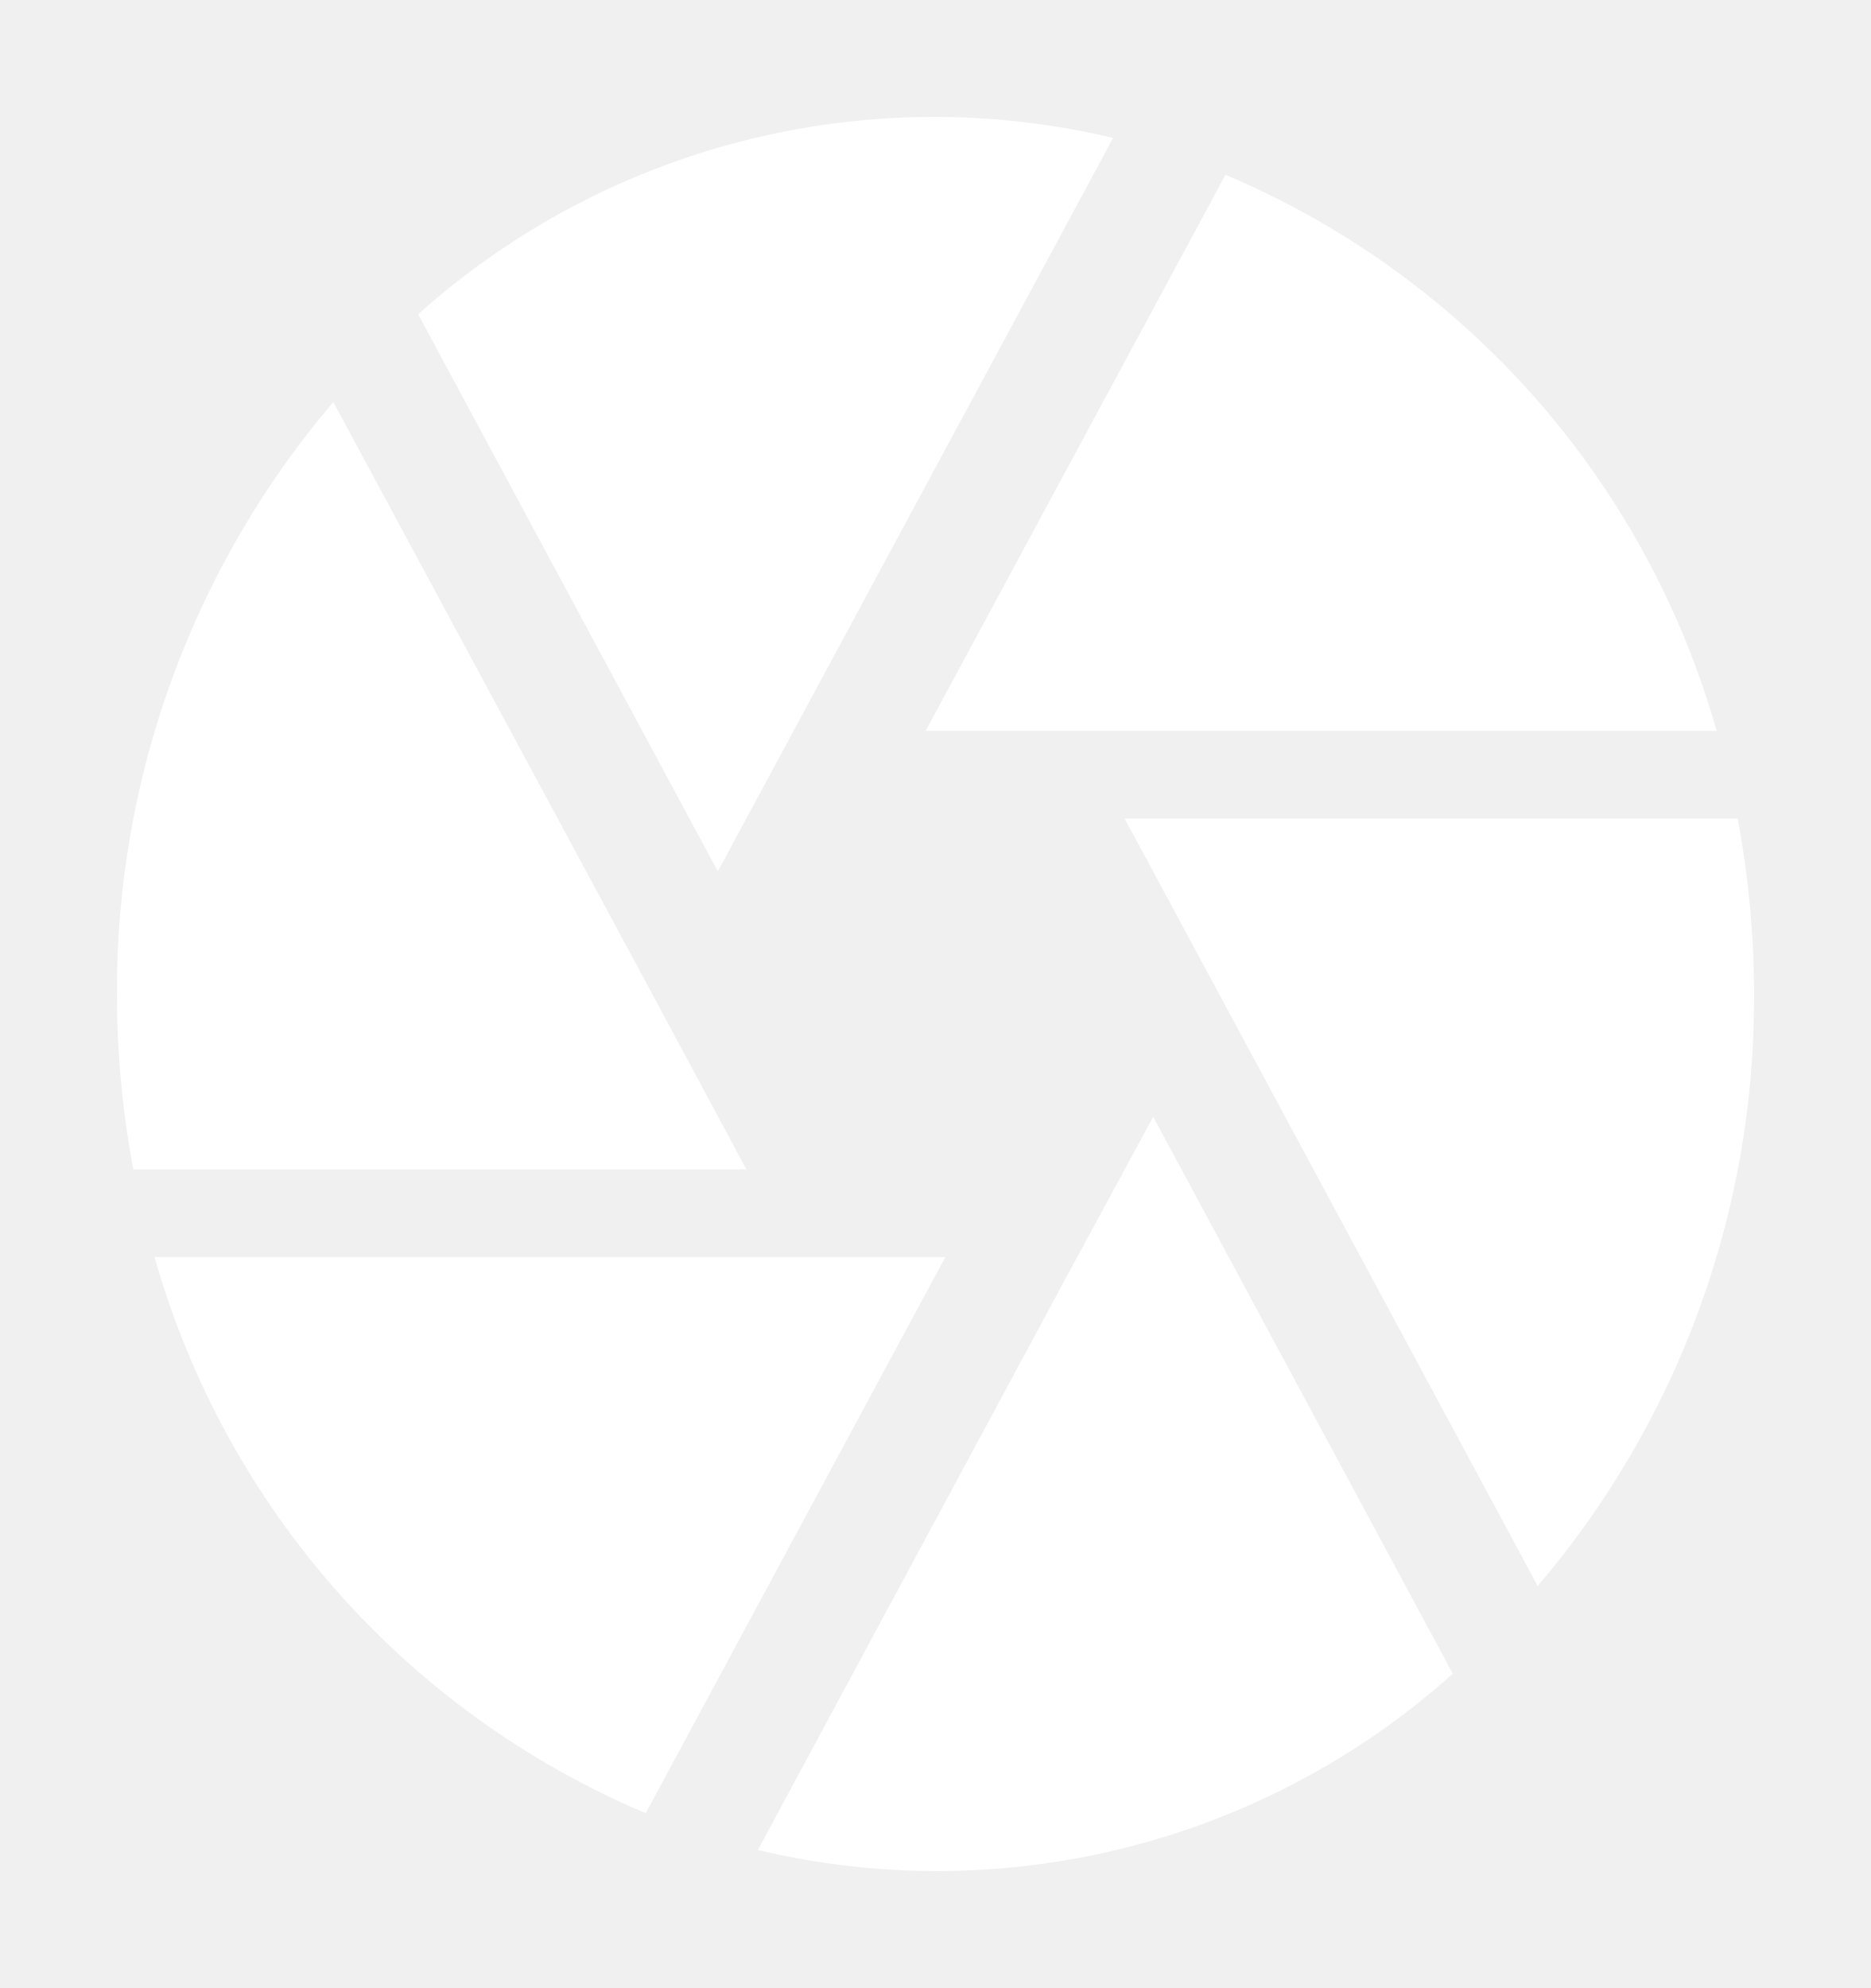
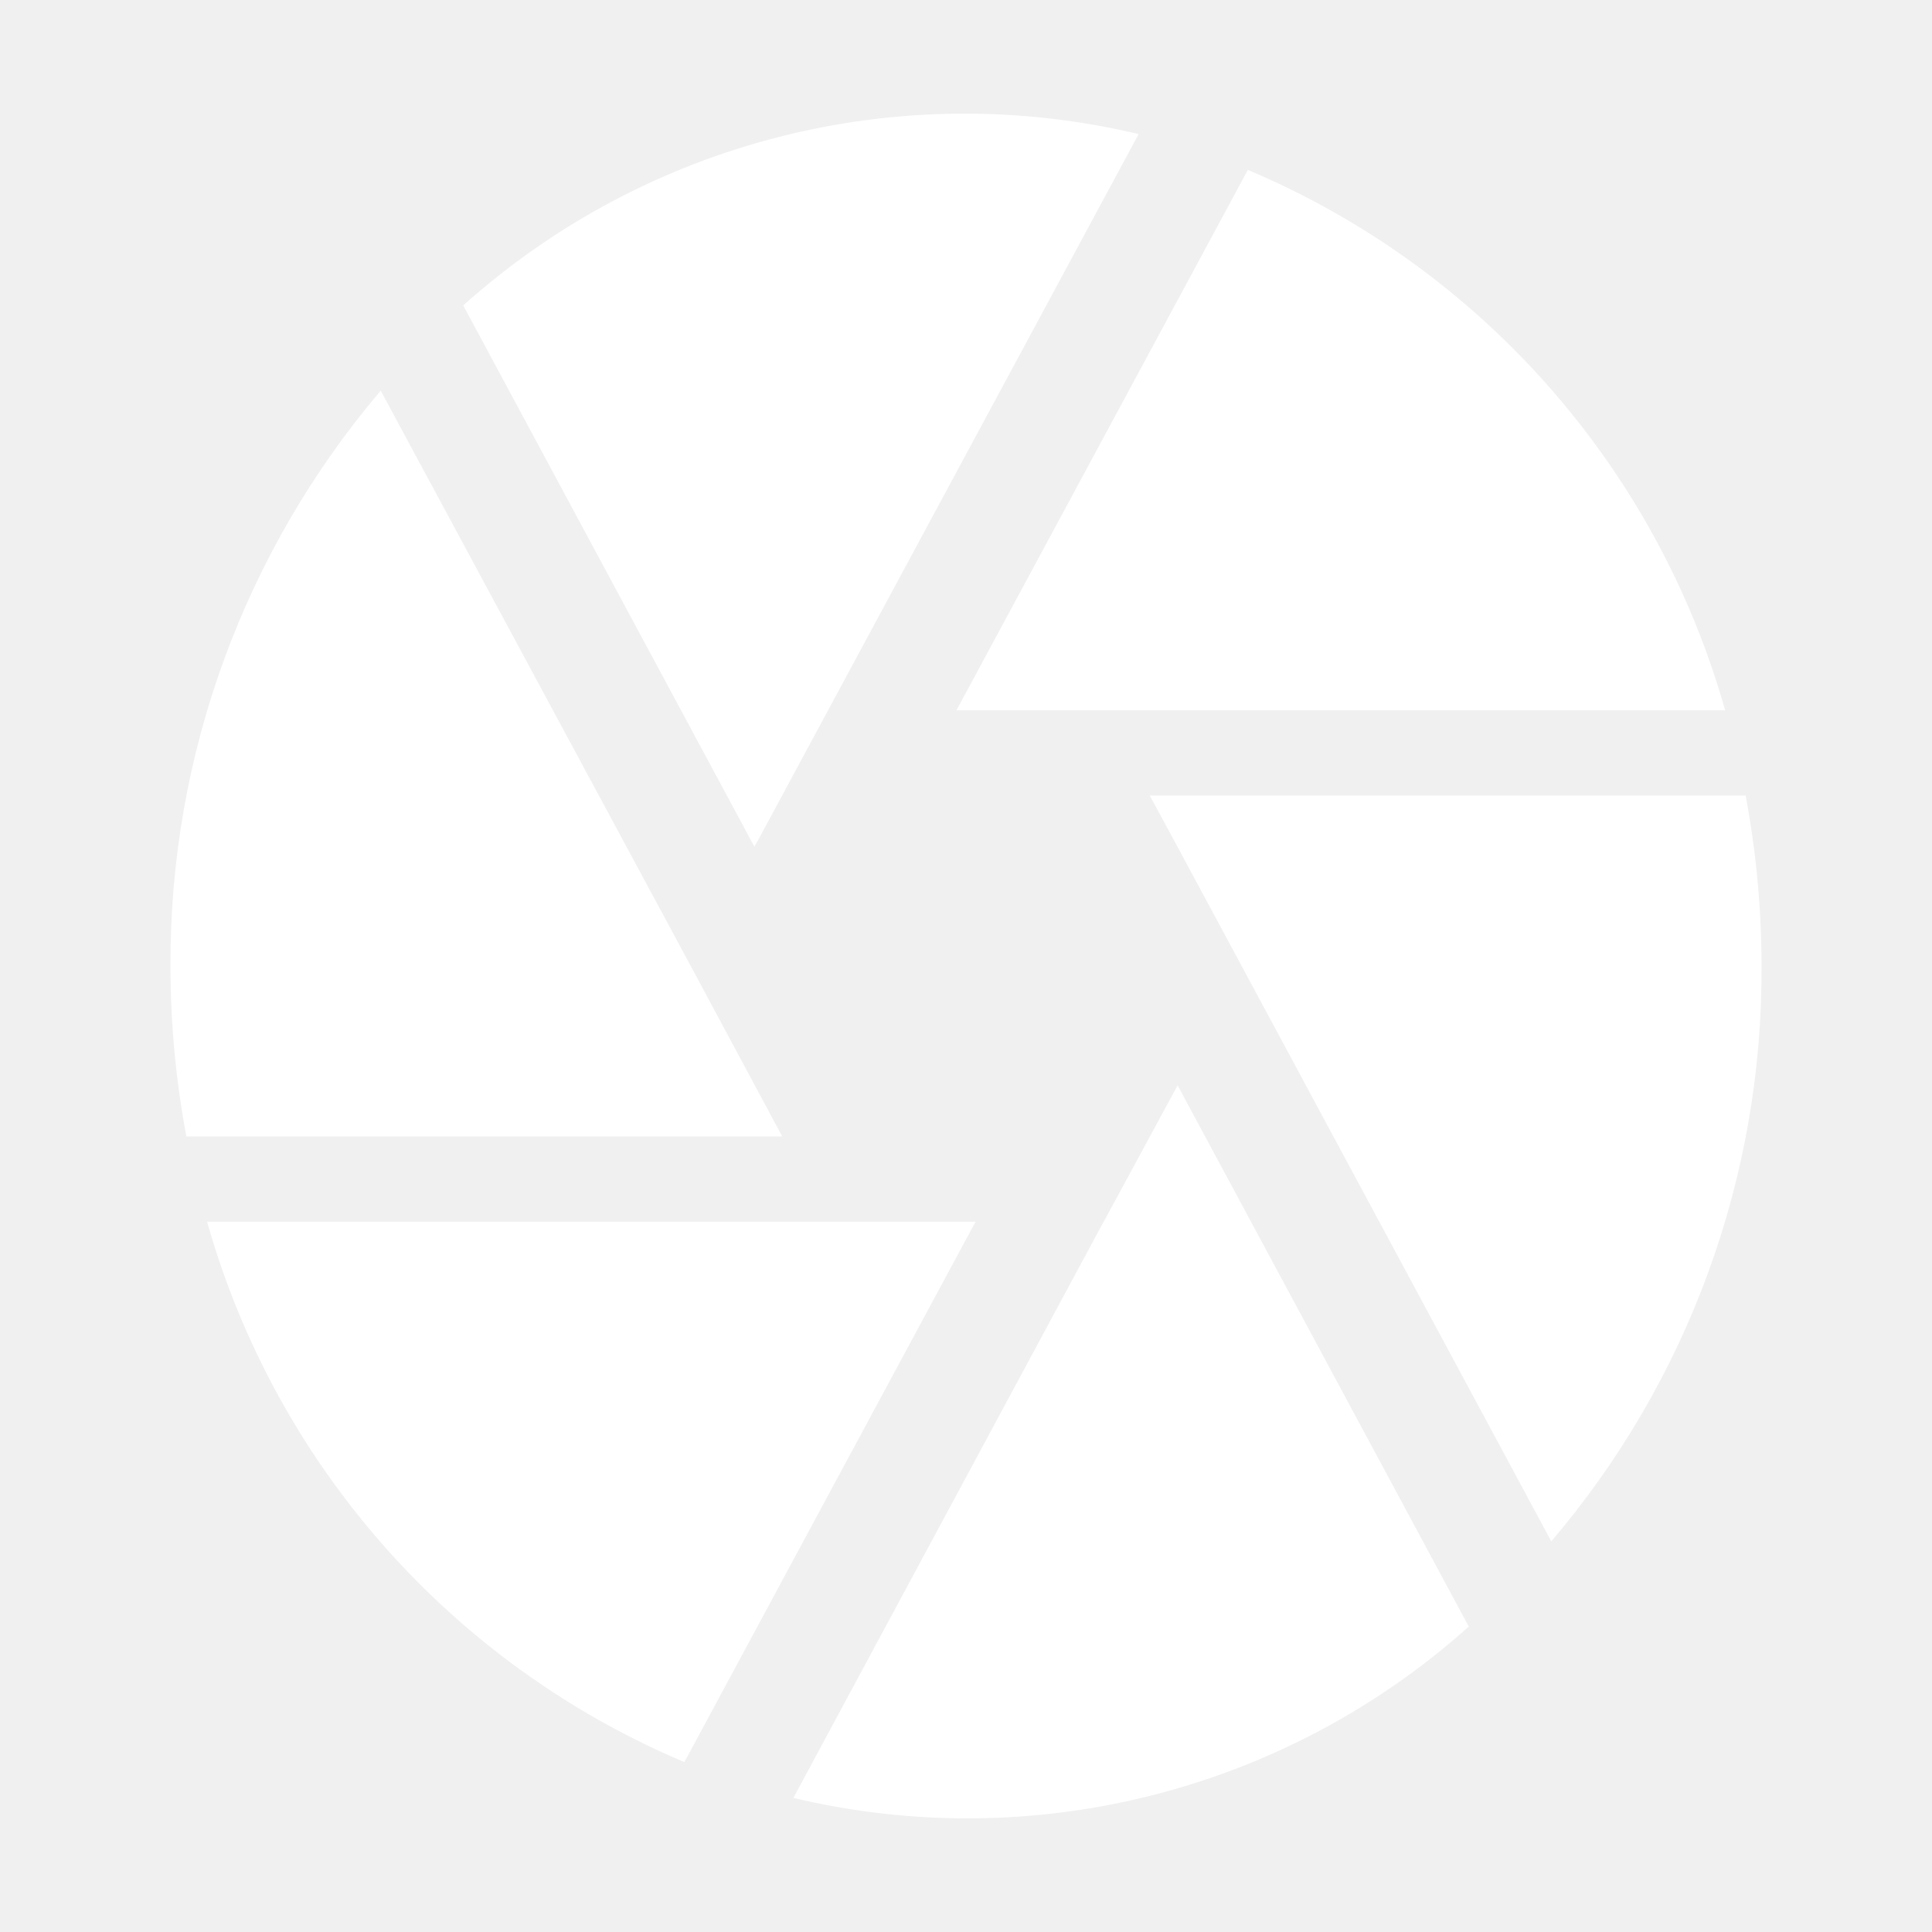
- <svg xmlns="http://www.w3.org/2000/svg" id="gift" width="32" height="34" viewBox="0 0 32 34">
-   <g id="camera">
-     <path id="Tracé_7161" data-name="Tracé 7161" d="M0,0H32V34H0Z" fill="none" />
-     <path id="Tracé_7162" data-name="Tracé 7162" d="M12.36,14.75,19.038,2.36A13.218,13.218,0,0,0,7.152,5.375L12.276,14.9l.084-.15Zm17-2.25a14.65,14.65,0,0,0-8.4-9.51L15.832,12.5ZM29.72,14H19.234l.406.75L26.3,27.125A15.463,15.463,0,0,0,30,17a16.234,16.234,0,0,0-.28-3ZM11.156,17,5.7,6.875A15.537,15.537,0,0,0,2,17a16.234,16.234,0,0,0,.28,3H12.766ZM2.644,21.5a14.65,14.65,0,0,0,8.4,9.51l5.124-9.51Zm15.778,0-5.46,10.14a13.218,13.218,0,0,0,11.886-3.015L19.724,19.1l-1.3,2.4Z" transform="translate(0 0)" fill="#fff" />
+ <svg xmlns="http://www.w3.org/2000/svg" width="32" height="32" viewBox="0 0 32 34">
+   <g id="gift" transform="translate(0 10)">
+     <g id="camera" transform="translate(0 -10)">
+       <path id="Tracé_7161" data-name="Tracé 7161" d="M0,0H32V34H0Z" fill="none" />
+       <path id="Tracé_7162" data-name="Tracé 7162" d="M12.36,14.75,19.038,2.36A13.218,13.218,0,0,0,7.152,5.375L12.276,14.9l.084-.15Zm17-2.25a14.65,14.65,0,0,0-8.4-9.51L15.832,12.5ZM29.72,14H19.234l.406.75L26.3,27.125A15.463,15.463,0,0,0,30,17a16.234,16.234,0,0,0-.28-3ZM11.156,17,5.7,6.875A15.537,15.537,0,0,0,2,17a16.234,16.234,0,0,0,.28,3H12.766ZM2.644,21.5a14.65,14.65,0,0,0,8.4,9.51l5.124-9.51Zm15.778,0-5.46,10.14a13.218,13.218,0,0,0,11.886-3.015L19.724,19.1l-1.3,2.4Z" transform="translate(0 0)" fill="#fff" />
+     </g>
  </g>
</svg>
